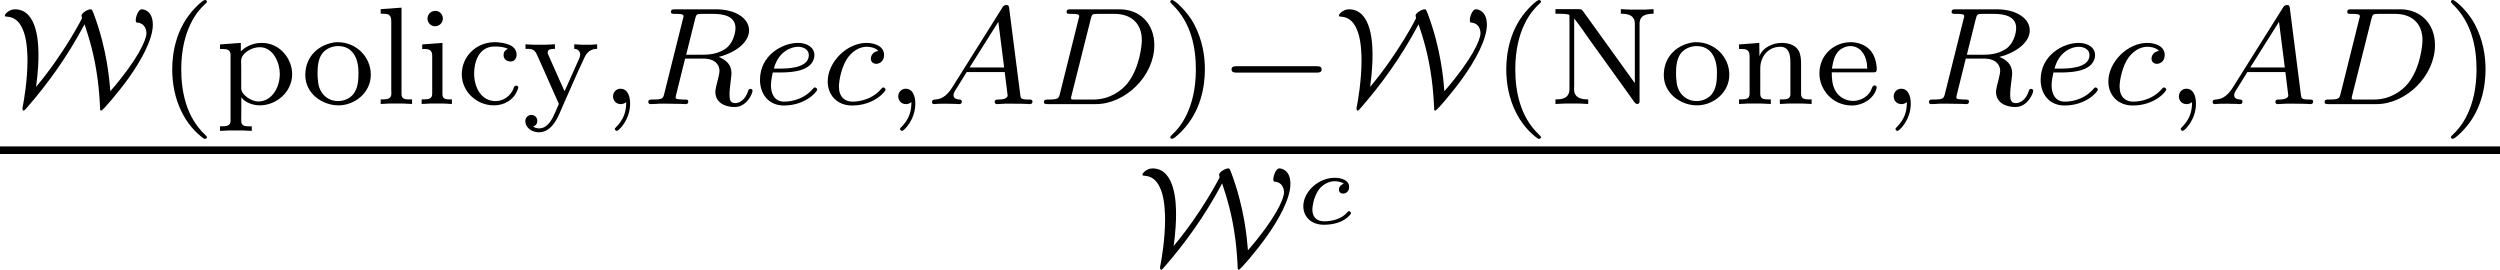
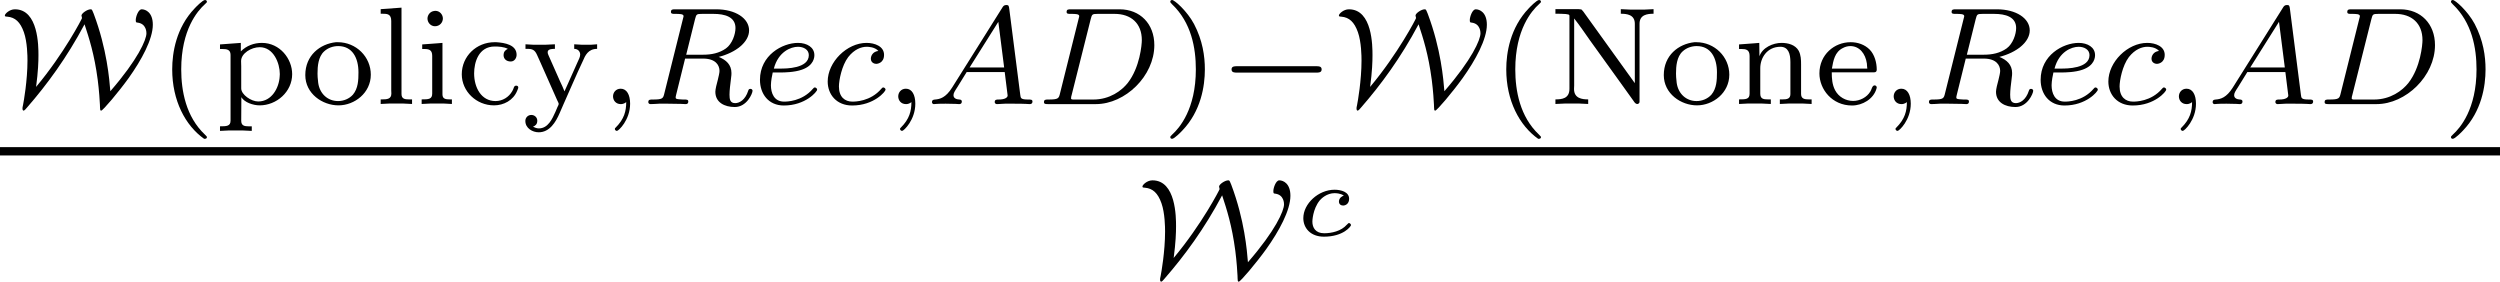
- <svg xmlns="http://www.w3.org/2000/svg" xmlns:xlink="http://www.w3.org/1999/xlink" version="1.1" width="143.549pt" height="15.488pt" viewBox="33.199 480.858 143.549 15.488">
+ <svg xmlns="http://www.w3.org/2000/svg" xmlns:xlink="http://www.w3.org/1999/xlink" version="1.1" width="143.549pt" height="16.173pt" viewBox="36.291 517.026 143.549 16.173">
  <defs>
-     <path id="g19-99" d="M2.774-2.295C2.696-2.277 2.493-2.176 2.493-1.955C2.493-1.805 2.606-1.728 2.732-1.728C2.875-1.728 3.078-1.829 3.078-2.116C3.078-2.505 2.624-2.636 2.242-2.636C1.315-2.636 .448-1.835 .448-1.004C.448-.436 .861 .06 1.632 .06C2.756 .06 3.186-.538 3.186-.604C3.186-.658 3.12-.723 3.072-.723C3.043-.723 3.037-.717 2.947-.628C2.624-.257 2.068-.137 1.644-.137C1.148-.137 .968-.46 .968-.807C.968-.825 .98-1.518 1.393-2.026C1.482-2.128 1.793-2.439 2.248-2.439C2.277-2.439 2.594-2.439 2.774-2.295Z" />
-     <path id="g12-59" d="M1.49-.12C1.49 .399 1.379 .853 .885 1.347C.853 1.371 .837 1.387 .837 1.427C.837 1.49 .901 1.538 .956 1.538C1.052 1.538 1.714 .909 1.714-.024C1.714-.534 1.522-.885 1.172-.885C.893-.885 .733-.662 .733-.446C.733-.223 .885 0 1.18 0C1.371 0 1.49-.112 1.49-.12Z" />
-     <path id="g12-65" d="M1.474-.948C1.108-.367 .781-.287 .494-.263C.414-.255 .319-.247 .319-.112C.319-.088 .335 0 .43 0C.502 0 .55-.024 1.108-.024C1.65-.024 1.833 0 1.873 0S2.032 0 2.032-.151C2.032-.255 1.929-.263 1.889-.263C1.722-.271 1.554-.335 1.554-.51C1.554-.63 1.618-.733 1.769-.964L2.311-1.841H4.495L4.663-.494C4.663-.383 4.519-.263 4.144-.263C4.025-.263 3.921-.263 3.921-.112C3.921-.104 3.929 0 4.057 0C4.136 0 4.439-.016 4.511-.024H5.013C5.731-.024 5.866 0 5.93 0C5.962 0 6.089 0 6.089-.151C6.089-.263 5.986-.263 5.858-.263C5.42-.263 5.412-.335 5.388-.534L4.758-5.46C4.734-5.635 4.726-5.691 4.591-5.691C4.447-5.691 4.4-5.611 4.352-5.531L1.474-.948ZM2.479-2.104L4.129-4.726L4.463-2.104H2.479Z" />
-     <path id="g12-68" d="M1.331-.63C1.259-.327 1.243-.263 .654-.263C.502-.263 .406-.263 .406-.112C.406 0 .51 0 .646 0H3.387C5.069 0 6.743-1.61 6.743-3.387C6.743-4.607 5.93-5.444 4.742-5.444H1.953C1.809-5.444 1.706-5.444 1.706-5.292C1.706-5.181 1.801-5.181 1.937-5.181C2.2-5.181 2.431-5.181 2.431-5.053C2.431-5.021 2.423-5.013 2.399-4.91L1.331-.63ZM3.092-4.886C3.164-5.157 3.172-5.181 3.499-5.181H4.463C5.396-5.181 6.025-4.647 6.025-3.674C6.025-3.411 5.914-2.112 5.22-1.219C4.87-.773 4.184-.263 3.244-.263H2.056C1.985-.279 1.961-.279 1.961-.335C1.961-.399 1.977-.462 1.993-.51L3.092-4.886Z" />
-     <path id="g12-82" d="M3.092-4.886C3.164-5.157 3.172-5.181 3.499-5.181H4.144C4.798-5.181 5.412-5.013 5.412-4.368C5.412-4.017 5.228-3.459 4.862-3.196C4.479-2.925 4.025-2.837 3.563-2.837H2.582L3.092-4.886ZM4.447-2.71C5.428-2.957 6.193-3.555 6.193-4.232C6.193-4.926 5.412-5.444 4.304-5.444H1.953C1.809-5.444 1.706-5.444 1.706-5.292C1.706-5.181 1.809-5.181 1.937-5.181C2.2-5.181 2.431-5.181 2.431-5.053C2.431-5.021 2.423-5.013 2.399-4.91L1.331-.63C1.259-.327 1.243-.263 .654-.263C.502-.263 .406-.263 .406-.112C.406-.08 .43 0 .534 0C.685 0 .869-.016 1.028-.024H1.522C2.264-.024 2.495 0 2.542 0S2.702 0 2.702-.151C2.702-.263 2.598-.263 2.463-.263C2.439-.263 2.295-.263 2.16-.279C1.993-.295 1.977-.319 1.977-.391C1.977-.43 1.993-.478 2-.518L2.519-2.614H3.555C4.272-2.614 4.495-2.232 4.495-1.905C4.495-1.793 4.439-1.57 4.4-1.403C4.336-1.172 4.256-.853 4.256-.709C4.256-.096 4.782 .167 5.372 .167C6.065 .167 6.392-.614 6.392-.765C6.392-.797 6.368-.877 6.265-.877C6.177-.877 6.153-.805 6.145-.773C5.97-.223 5.627-.056 5.396-.056C5.101-.056 5.069-.279 5.069-.542S5.117-1.156 5.149-1.419C5.181-1.658 5.181-1.706 5.181-1.785C5.181-2.264 4.87-2.542 4.447-2.71Z" />
-     <path id="g12-99" d="M3.26-3.053C2.933-3.013 2.829-2.766 2.829-2.606C2.829-2.375 3.037-2.311 3.14-2.311C3.18-2.311 3.587-2.343 3.587-2.829S3.061-3.515 2.582-3.515C1.451-3.515 .351-2.415 .351-1.299C.351-.542 .869 .08 1.753 .08C3.013 .08 3.674-.725 3.674-.829C3.674-.901 3.595-.956 3.547-.956S3.475-.933 3.435-.885C2.805-.143 1.913-.143 1.769-.143C1.339-.143 .996-.406 .996-1.012C.996-1.363 1.156-2.208 1.53-2.702C1.881-3.148 2.279-3.292 2.59-3.292C2.686-3.292 3.053-3.284 3.26-3.053Z" />
-     <path id="g12-101" d="M1.602-1.817C1.777-1.817 2.375-1.825 2.798-1.977C3.491-2.216 3.515-2.694 3.515-2.813C3.515-3.26 3.092-3.515 2.574-3.515C1.674-3.515 .391-2.805 .391-1.395C.391-.582 .885 .08 1.761 .08C3.005 .08 3.674-.717 3.674-.829C3.674-.901 3.595-.956 3.547-.956S3.475-.933 3.435-.885C2.805-.143 1.913-.143 1.777-.143C1.196-.143 1.02-.638 1.02-1.084C1.02-1.323 1.092-1.682 1.124-1.817H1.602ZM1.188-2.04C1.443-3.013 2.168-3.292 2.574-3.292C2.893-3.292 3.196-3.132 3.196-2.813C3.196-2.04 1.889-2.04 1.554-2.04H1.188Z" />
-     <path id="g5-78" d="M.351-5.452V-5.189C.55-5.189 .741-5.189 .94-5.173L1.084-5.149C1.14-5.133 1.156-5.117 1.156-5.053V-.877C1.156-.311 .709-.271 .351-.271V-.008L.877-.032H1.73L2.232-.008V-.271C1.881-.271 1.419-.327 1.419-.869C1.419-.933 1.427-1.004 1.427-1.068V-4.918C1.753-4.511 2.04-4.073 2.343-3.65L4.184-1.092C4.4-.789 4.615-.494 4.83-.191C4.886-.112 4.941-.008 5.053-.008H5.077C5.173-.04 5.181-.096 5.181-.159V-4.615C5.181-5.141 5.643-5.189 5.986-5.189V-5.452L5.483-5.428H4.631L4.105-5.452V-5.189C4.447-5.189 4.91-5.141 4.91-4.615V-1.203L1.945-5.324L1.841-5.436L1.69-5.452H.351Z" />
-     <path id="g5-99" d="M2.925-3.172C2.766-3.108 2.678-2.981 2.678-2.821C2.678-2.598 2.837-2.447 3.092-2.447C3.316-2.447 3.427-2.662 3.427-2.829C3.427-3.411 2.742-3.523 2.256-3.555H2.16C1.124-3.555 .279-2.75 .279-1.714C.279-.733 1.116 .072 2.128 .072C2.686 .072 3.236-.215 3.459-.765C3.475-.821 3.523-.893 3.523-.956C3.523-1.028 3.467-1.06 3.403-1.06C3.252-1.06 3.276-.893 3.18-.749C2.981-.399 2.622-.175 2.216-.175C1.395-.175 .988-.956 .988-1.761C.988-2.399 1.243-3.308 2.168-3.308C2.391-3.308 2.702-3.292 2.925-3.172Z" />
-     <path id="g5-101" d="M.94-1.825H3.371C3.475-1.825 3.523-1.881 3.523-1.977C3.523-2.375 3.403-2.837 3.116-3.132C2.829-3.419 2.431-3.555 2.024-3.555C1.092-3.555 .231-2.845 .231-1.761C.231-.853 .956 .08 2.104 .08C2.702 .08 3.339-.295 3.507-.885C3.515-.909 3.523-.933 3.523-.956C3.523-1.02 3.467-1.076 3.403-1.076C3.252-1.076 3.228-.821 3.156-.725C2.957-.391 2.558-.183 2.168-.183C1.745-.183 1.339-.406 1.132-.797C.964-1.116 .94-1.474 .94-1.825ZM.948-2.04C1.028-2.495 1.108-2.989 1.578-3.22C1.714-3.292 1.857-3.332 2.008-3.332C2.527-3.332 2.877-2.901 2.957-2.327C2.965-2.232 2.965-2.136 2.981-2.04H.948Z" />
-     <path id="g5-105" d="M.359-3.427V-3.164H.486C.741-3.164 .933-3.116 .933-2.774V-.606C.933-.279 .725-.271 .327-.271V-.008L.813-.032H1.618L2.064-.008V-.271H1.953C1.722-.271 1.522-.287 1.522-.558V-3.515L1.227-3.491L.359-3.427ZM1.044-5.348C.805-5.316 .662-5.109 .662-4.91C.662-4.694 .837-4.471 1.092-4.471C1.363-4.471 1.546-4.686 1.546-4.918C1.546-5.133 1.371-5.356 1.116-5.356C1.092-5.356 1.068-5.348 1.044-5.348Z" />
-     <path id="g5-108" d="M.327-5.452V-5.189H.43C.693-5.189 .933-5.181 .933-4.774V-.781C.933-.725 .94-.669 .94-.606C.94-.287 .685-.271 .406-.271H.327V-.008L.805-.032H1.634L2.128-.008V-.271H1.945C1.722-.271 1.522-.295 1.522-.582V-5.539L.327-5.452Z" />
-     <path id="g5-110" d="M.319-3.427V-3.164H.47C.701-3.164 .925-3.132 .925-2.766V-.606C.925-.279 .717-.271 .319-.271V-.008L.805-.032H1.642L2.144-.008V-.271H1.977C1.73-.271 1.538-.295 1.538-.598V-2.064C1.538-2.654 1.929-3.292 2.694-3.292C3.148-3.292 3.268-2.893 3.268-2.415V-.574C3.268-.295 3.053-.271 2.821-.271H2.662V-.008L3.164-.032H4.001L4.487-.008V-.271H4.328C4.097-.271 3.881-.295 3.881-.582V-2.279C3.881-2.542 3.873-2.813 3.746-3.061C3.547-3.411 3.132-3.515 2.758-3.515C2.271-3.515 1.666-3.252 1.49-2.75L1.482-3.515L1.188-3.491L.319-3.427Z" />
-     <path id="g5-111" d="M1.993-3.555C1.076-3.459 .231-2.798 .231-1.666C.231-.598 1.219 .072 2.136 .072C3.061 .072 3.993-.646 3.993-1.69C3.993-2.718 3.148-3.555 2.096-3.555H1.993ZM.94-1.546C.94-1.61 .933-1.682 .933-1.753C.933-2.168 .972-2.718 1.315-3.029C1.53-3.228 1.825-3.332 2.12-3.332C2.933-3.332 3.284-2.654 3.284-1.825C3.284-1.387 3.268-.901 2.965-.542C2.75-.303 2.431-.175 2.112-.175C1.522-.175 1.06-.59 .972-1.219C.956-1.331 .956-1.435 .94-1.546Z" />
-     <path id="g5-112" d="M.271-3.427V-3.164H.399C.646-3.164 .877-3.14 .877-2.829V.948C.877 1.267 .654 1.275 .271 1.275V1.538L.757 1.514H1.594L2.096 1.538V1.275H1.913C1.682 1.275 1.49 1.243 1.49 .956L1.498-.399C1.674-.096 2.176 .072 2.55 .072C3.515 .072 4.415-.701 4.415-1.722C4.415-2.606 3.706-3.515 2.678-3.515C2.224-3.515 1.793-3.355 1.467-3.029V-3.515L.271-3.427ZM3.698-1.594C3.666-.948 3.252-.151 2.463-.151C2.064-.151 1.49-.542 1.49-.901V-2.176C1.49-2.271 1.482-2.367 1.482-2.471C1.482-2.917 2.072-3.268 2.55-3.268C3.347-3.268 3.706-2.351 3.706-1.722C3.706-1.682 3.706-1.634 3.698-1.594Z" />
-     <path id="g5-121" d="M.175-3.435V-3.172H.295C.566-3.172 .709-3.116 .837-2.829L1.02-2.423C1.339-1.698 1.666-.972 1.985-.247L2.056-.096C2.072-.072 2.08-.048 2.08-.016V.008C2.072 .056 2.04 .112 2.016 .159L1.897 .438C1.714 .845 1.474 1.395 .94 1.395C.821 1.395 .709 1.347 .606 1.299C.733 1.243 .853 1.164 .853 .956C.853 .757 .693 .622 .51 .622C.311 .622 .167 .781 .167 .964C.167 1.395 .59 1.618 .933 1.618C1.562 1.618 1.913 1.036 2.136 .518L2.351 .024C2.726-.805 3.076-1.65 3.467-2.471C3.602-2.79 3.77-3.172 4.288-3.172V-3.435L3.961-3.411H3.379L2.973-3.435V-3.172C3.204-3.172 3.316-3.005 3.316-2.845C3.316-2.694 3.22-2.542 3.164-2.407L2.598-1.14C2.534-1.004 2.479-.869 2.415-.733C2.343-.925 2.248-1.116 2.16-1.307L1.506-2.782C1.482-2.845 1.451-2.901 1.451-2.965V-3.005C1.474-3.172 1.722-3.172 1.865-3.172V-3.435L1.355-3.411H.598L.175-3.435Z" />
-     <path id="g14-40" d="M2.654 1.993C2.718 1.993 2.813 1.993 2.813 1.897C2.813 1.865 2.805 1.857 2.702 1.753C1.61 .725 1.339-.757 1.339-1.993C1.339-4.288 2.287-5.364 2.694-5.731C2.805-5.834 2.813-5.842 2.813-5.882S2.782-5.978 2.702-5.978C2.574-5.978 2.176-5.571 2.112-5.499C1.044-4.384 .821-2.949 .821-1.993C.821-.207 1.57 1.227 2.654 1.993Z" />
-     <path id="g14-41" d="M2.463-1.993C2.463-2.75 2.335-3.658 1.841-4.599C1.451-5.332 .725-5.978 .582-5.978C.502-5.978 .478-5.922 .478-5.882C.478-5.85 .478-5.834 .574-5.738C1.69-4.678 1.945-3.22 1.945-1.993C1.945 .295 .996 1.379 .59 1.745C.486 1.849 .478 1.857 .478 1.897S.502 1.993 .582 1.993C.709 1.993 1.108 1.586 1.172 1.514C2.24 .399 2.463-1.036 2.463-1.993Z" />
-     <path id="g10-0" d="M5.571-1.809C5.699-1.809 5.874-1.809 5.874-1.993S5.699-2.176 5.571-2.176H1.004C.877-2.176 .701-2.176 .701-1.993S.877-1.809 1.004-1.809H5.571Z" />
-     <path id="g10-87" d="M6.336-.741C6.28-1.411 6.145-3.156 5.38-5.189C5.3-5.388 5.292-5.396 5.276-5.412C5.26-5.444 5.22-5.444 5.204-5.444C5.013-5.444 4.678-5.212 4.678-5.085C4.678-5.045 4.71-4.981 4.71-4.941C4.71-4.91 3.69-2.925 2.072-.988C2.192-1.889 2.208-2.447 2.208-2.805C2.208-3.316 2.208-5.444 .853-5.444C.542-5.444 .279-5.181 .279-5.093C.279-5.029 .311-5.029 .422-5.021C.869-4.981 1.164-4.718 1.371-4.129C1.57-3.563 1.578-2.75 1.578-2.503C1.578-1.363 1.363-.143 1.323 .048C1.291 .191 1.291 .207 1.291 .247C1.291 .311 1.307 .375 1.355 .375S1.506 .255 1.57 .175C2.694-1.116 3.834-2.662 4.854-4.583C5.117-3.786 5.42-2.853 5.611-1.395C5.691-.781 5.731-.135 5.738 .04C5.738 .088 5.746 .303 5.754 .327C5.762 .343 5.77 .375 5.81 .375C5.906 .375 6.822-.709 7.388-1.498C8.122-2.527 8.775-3.722 8.775-4.559C8.775-5.268 8.361-5.444 8.137-5.444C7.938-5.444 7.795-5.005 7.795-4.83C7.795-4.686 7.819-4.686 7.914-4.678C8.408-4.607 8.408-4.121 8.408-4.065C8.408-3.698 7.922-2.566 6.336-.741Z" />
+     <path id="g14-99" d="M2.774-2.295C2.696-2.277 2.493-2.176 2.493-1.955C2.493-1.805 2.606-1.728 2.732-1.728C2.875-1.728 3.078-1.829 3.078-2.116C3.078-2.505 2.624-2.636 2.242-2.636C1.315-2.636 .448-1.835 .448-1.004C.448-.436 .861 .06 1.632 .06C2.756 .06 3.186-.538 3.186-.604C3.186-.658 3.12-.723 3.072-.723C3.043-.723 3.037-.717 2.947-.628C2.624-.257 2.068-.137 1.644-.137C1.148-.137 .968-.46 .968-.807C.968-.825 .98-1.518 1.393-2.026C1.482-2.128 1.793-2.439 2.248-2.439C2.277-2.439 2.594-2.439 2.774-2.295Z" />
+     <path id="g15-59" d="M1.49-.12C1.49 .399 1.379 .853 .885 1.347C.853 1.371 .837 1.387 .837 1.427C.837 1.49 .901 1.538 .956 1.538C1.052 1.538 1.714 .909 1.714-.024C1.714-.534 1.522-.885 1.172-.885C.893-.885 .733-.662 .733-.446C.733-.223 .885 0 1.18 0C1.371 0 1.49-.112 1.49-.12Z" />
+     <path id="g15-65" d="M1.474-.948C1.108-.367 .781-.287 .494-.263C.414-.255 .319-.247 .319-.112C.319-.088 .335 0 .43 0C.502 0 .55-.024 1.108-.024C1.65-.024 1.833 0 1.873 0S2.032 0 2.032-.151C2.032-.255 1.929-.263 1.889-.263C1.722-.271 1.554-.335 1.554-.51C1.554-.63 1.618-.733 1.769-.964L2.311-1.841H4.495L4.663-.494C4.663-.383 4.519-.263 4.144-.263C4.025-.263 3.921-.263 3.921-.112C3.921-.104 3.929 0 4.057 0C4.136 0 4.439-.016 4.511-.024H5.013C5.731-.024 5.866 0 5.93 0C5.962 0 6.089 0 6.089-.151C6.089-.263 5.986-.263 5.858-.263C5.42-.263 5.412-.335 5.388-.534L4.758-5.46C4.734-5.635 4.726-5.691 4.591-5.691C4.447-5.691 4.4-5.611 4.352-5.531L1.474-.948ZM2.479-2.104L4.129-4.726L4.463-2.104H2.479Z" />
+     <path id="g15-68" d="M1.331-.63C1.259-.327 1.243-.263 .654-.263C.502-.263 .406-.263 .406-.112C.406 0 .51 0 .646 0H3.387C5.069 0 6.743-1.61 6.743-3.387C6.743-4.607 5.93-5.444 4.742-5.444H1.953C1.809-5.444 1.706-5.444 1.706-5.292C1.706-5.181 1.801-5.181 1.937-5.181C2.2-5.181 2.431-5.181 2.431-5.053C2.431-5.021 2.423-5.013 2.399-4.91L1.331-.63ZM3.092-4.886C3.164-5.157 3.172-5.181 3.499-5.181H4.463C5.396-5.181 6.025-4.647 6.025-3.674C6.025-3.411 5.914-2.112 5.22-1.219C4.87-.773 4.184-.263 3.244-.263H2.056C1.985-.279 1.961-.279 1.961-.335C1.961-.399 1.977-.462 1.993-.51L3.092-4.886Z" />
+     <path id="g15-82" d="M3.092-4.886C3.164-5.157 3.172-5.181 3.499-5.181H4.144C4.798-5.181 5.412-5.013 5.412-4.368C5.412-4.017 5.228-3.459 4.862-3.196C4.479-2.925 4.025-2.837 3.563-2.837H2.582L3.092-4.886ZM4.447-2.71C5.428-2.957 6.193-3.555 6.193-4.232C6.193-4.926 5.412-5.444 4.304-5.444H1.953C1.809-5.444 1.706-5.444 1.706-5.292C1.706-5.181 1.809-5.181 1.937-5.181C2.2-5.181 2.431-5.181 2.431-5.053C2.431-5.021 2.423-5.013 2.399-4.91L1.331-.63C1.259-.327 1.243-.263 .654-.263C.502-.263 .406-.263 .406-.112C.406-.08 .43 0 .534 0C.685 0 .869-.016 1.028-.024H1.522C2.264-.024 2.495 0 2.542 0S2.702 0 2.702-.151C2.702-.263 2.598-.263 2.463-.263C2.439-.263 2.295-.263 2.16-.279C1.993-.295 1.977-.319 1.977-.391C1.977-.43 1.993-.478 2-.518L2.519-2.614H3.555C4.272-2.614 4.495-2.232 4.495-1.905C4.495-1.793 4.439-1.57 4.4-1.403C4.336-1.172 4.256-.853 4.256-.709C4.256-.096 4.782 .167 5.372 .167C6.065 .167 6.392-.614 6.392-.765C6.392-.797 6.368-.877 6.265-.877C6.177-.877 6.153-.805 6.145-.773C5.97-.223 5.627-.056 5.396-.056C5.101-.056 5.069-.279 5.069-.542S5.117-1.156 5.149-1.419C5.181-1.658 5.181-1.706 5.181-1.785C5.181-2.264 4.87-2.542 4.447-2.71Z" />
+     <path id="g15-99" d="M3.26-3.053C2.933-3.013 2.829-2.766 2.829-2.606C2.829-2.375 3.037-2.311 3.14-2.311C3.18-2.311 3.587-2.343 3.587-2.829S3.061-3.515 2.582-3.515C1.451-3.515 .351-2.415 .351-1.299C.351-.542 .869 .08 1.753 .08C3.013 .08 3.674-.725 3.674-.829C3.674-.901 3.595-.956 3.547-.956S3.475-.933 3.435-.885C2.805-.143 1.913-.143 1.769-.143C1.339-.143 .996-.406 .996-1.012C.996-1.363 1.156-2.208 1.53-2.702C1.881-3.148 2.279-3.292 2.59-3.292C2.686-3.292 3.053-3.284 3.26-3.053Z" />
+     <path id="g15-101" d="M1.602-1.817C1.777-1.817 2.375-1.825 2.798-1.977C3.491-2.216 3.515-2.694 3.515-2.813C3.515-3.26 3.092-3.515 2.574-3.515C1.674-3.515 .391-2.805 .391-1.395C.391-.582 .885 .08 1.761 .08C3.005 .08 3.674-.717 3.674-.829C3.674-.901 3.595-.956 3.547-.956S3.475-.933 3.435-.885C2.805-.143 1.913-.143 1.777-.143C1.196-.143 1.02-.638 1.02-1.084C1.02-1.323 1.092-1.682 1.124-1.817H1.602ZM1.188-2.04C1.443-3.013 2.168-3.292 2.574-3.292C2.893-3.292 3.196-3.132 3.196-2.813C3.196-2.04 1.889-2.04 1.554-2.04H1.188Z" />
+     <path id="g17-40" d="M2.654 1.993C2.718 1.993 2.813 1.993 2.813 1.897C2.813 1.865 2.805 1.857 2.702 1.753C1.61 .725 1.339-.757 1.339-1.993C1.339-4.288 2.287-5.364 2.694-5.731C2.805-5.834 2.813-5.842 2.813-5.882S2.782-5.978 2.702-5.978C2.574-5.978 2.176-5.571 2.112-5.499C1.044-4.384 .821-2.949 .821-1.993C.821-.207 1.57 1.227 2.654 1.993Z" />
+     <path id="g17-41" d="M2.463-1.993C2.463-2.75 2.335-3.658 1.841-4.599C1.451-5.332 .725-5.978 .582-5.978C.502-5.978 .478-5.922 .478-5.882C.478-5.85 .478-5.834 .574-5.738C1.69-4.678 1.945-3.22 1.945-1.993C1.945 .295 .996 1.379 .59 1.745C.486 1.849 .478 1.857 .478 1.897S.502 1.993 .582 1.993C.709 1.993 1.108 1.586 1.172 1.514C2.24 .399 2.463-1.036 2.463-1.993Z" />
+     <path id="g7-78" d="M.351-5.452V-5.189C.55-5.189 .741-5.189 .94-5.173L1.084-5.149C1.14-5.133 1.156-5.117 1.156-5.053V-.877C1.156-.311 .709-.271 .351-.271V-.008L.877-.032H1.73L2.232-.008V-.271C1.881-.271 1.419-.327 1.419-.869C1.419-.933 1.427-1.004 1.427-1.068V-4.918C1.753-4.511 2.04-4.073 2.343-3.65L4.184-1.092C4.4-.789 4.615-.494 4.83-.191C4.886-.112 4.941-.008 5.053-.008H5.077C5.173-.04 5.181-.096 5.181-.159V-4.615C5.181-5.141 5.643-5.189 5.986-5.189V-5.452L5.483-5.428H4.631L4.105-5.452V-5.189C4.447-5.189 4.91-5.141 4.91-4.615V-1.203L1.945-5.324L1.841-5.436L1.69-5.452H.351Z" />
+     <path id="g7-99" d="M2.925-3.172C2.766-3.108 2.678-2.981 2.678-2.821C2.678-2.598 2.837-2.447 3.092-2.447C3.316-2.447 3.427-2.662 3.427-2.829C3.427-3.411 2.742-3.523 2.256-3.555H2.16C1.124-3.555 .279-2.75 .279-1.714C.279-.733 1.116 .072 2.128 .072C2.686 .072 3.236-.215 3.459-.765C3.475-.821 3.523-.893 3.523-.956C3.523-1.028 3.467-1.06 3.403-1.06C3.252-1.06 3.276-.893 3.18-.749C2.981-.399 2.622-.175 2.216-.175C1.395-.175 .988-.956 .988-1.761C.988-2.399 1.243-3.308 2.168-3.308C2.391-3.308 2.702-3.292 2.925-3.172Z" />
+     <path id="g7-101" d="M.94-1.825H3.371C3.475-1.825 3.523-1.881 3.523-1.977C3.523-2.375 3.403-2.837 3.116-3.132C2.829-3.419 2.431-3.555 2.024-3.555C1.092-3.555 .231-2.845 .231-1.761C.231-.853 .956 .08 2.104 .08C2.702 .08 3.339-.295 3.507-.885C3.515-.909 3.523-.933 3.523-.956C3.523-1.02 3.467-1.076 3.403-1.076C3.252-1.076 3.228-.821 3.156-.725C2.957-.391 2.558-.183 2.168-.183C1.745-.183 1.339-.406 1.132-.797C.964-1.116 .94-1.474 .94-1.825ZM.948-2.04C1.028-2.495 1.108-2.989 1.578-3.22C1.714-3.292 1.857-3.332 2.008-3.332C2.527-3.332 2.877-2.901 2.957-2.327C2.965-2.232 2.965-2.136 2.981-2.04H.948Z" />
+     <path id="g7-105" d="M.359-3.427V-3.164H.486C.741-3.164 .933-3.116 .933-2.774V-.606C.933-.279 .725-.271 .327-.271V-.008L.813-.032H1.618L2.064-.008V-.271H1.953C1.722-.271 1.522-.287 1.522-.558V-3.515L1.227-3.491L.359-3.427ZM1.044-5.348C.805-5.316 .662-5.109 .662-4.91C.662-4.694 .837-4.471 1.092-4.471C1.363-4.471 1.546-4.686 1.546-4.918C1.546-5.133 1.371-5.356 1.116-5.356C1.092-5.356 1.068-5.348 1.044-5.348Z" />
+     <path id="g7-108" d="M.327-5.452V-5.189H.43C.693-5.189 .933-5.181 .933-4.774V-.781C.933-.725 .94-.669 .94-.606C.94-.287 .685-.271 .406-.271H.327V-.008L.805-.032H1.634L2.128-.008V-.271H1.945C1.722-.271 1.522-.295 1.522-.582V-5.539L.327-5.452Z" />
+     <path id="g7-110" d="M.319-3.427V-3.164H.47C.701-3.164 .925-3.132 .925-2.766V-.606C.925-.279 .717-.271 .319-.271V-.008L.805-.032H1.642L2.144-.008V-.271H1.977C1.73-.271 1.538-.295 1.538-.598V-2.064C1.538-2.654 1.929-3.292 2.694-3.292C3.148-3.292 3.268-2.893 3.268-2.415V-.574C3.268-.295 3.053-.271 2.821-.271H2.662V-.008L3.164-.032H4.001L4.487-.008V-.271H4.328C4.097-.271 3.881-.295 3.881-.582V-2.279C3.881-2.542 3.873-2.813 3.746-3.061C3.547-3.411 3.132-3.515 2.758-3.515C2.271-3.515 1.666-3.252 1.49-2.75L1.482-3.515L1.188-3.491L.319-3.427Z" />
+     <path id="g7-111" d="M1.993-3.555C1.076-3.459 .231-2.798 .231-1.666C.231-.598 1.219 .072 2.136 .072C3.061 .072 3.993-.646 3.993-1.69C3.993-2.718 3.148-3.555 2.096-3.555H1.993ZM.94-1.546C.94-1.61 .933-1.682 .933-1.753C.933-2.168 .972-2.718 1.315-3.029C1.53-3.228 1.825-3.332 2.12-3.332C2.933-3.332 3.284-2.654 3.284-1.825C3.284-1.387 3.268-.901 2.965-.542C2.75-.303 2.431-.175 2.112-.175C1.522-.175 1.06-.59 .972-1.219C.956-1.331 .956-1.435 .94-1.546Z" />
+     <path id="g7-112" d="M.271-3.427V-3.164H.399C.646-3.164 .877-3.14 .877-2.829V.948C.877 1.267 .654 1.275 .271 1.275V1.538L.757 1.514H1.594L2.096 1.538V1.275H1.913C1.682 1.275 1.49 1.243 1.49 .956L1.498-.399C1.674-.096 2.176 .072 2.55 .072C3.515 .072 4.415-.701 4.415-1.722C4.415-2.606 3.706-3.515 2.678-3.515C2.224-3.515 1.793-3.355 1.467-3.029V-3.515L.271-3.427ZM3.698-1.594C3.666-.948 3.252-.151 2.463-.151C2.064-.151 1.49-.542 1.49-.901V-2.176C1.49-2.271 1.482-2.367 1.482-2.471C1.482-2.917 2.072-3.268 2.55-3.268C3.347-3.268 3.706-2.351 3.706-1.722C3.706-1.682 3.706-1.634 3.698-1.594Z" />
+     <path id="g7-121" d="M.175-3.435V-3.172H.295C.566-3.172 .709-3.116 .837-2.829L1.02-2.423C1.339-1.698 1.666-.972 1.985-.247L2.056-.096C2.072-.072 2.08-.048 2.08-.016V.008C2.072 .056 2.04 .112 2.016 .159L1.897 .438C1.714 .845 1.474 1.395 .94 1.395C.821 1.395 .709 1.347 .606 1.299C.733 1.243 .853 1.164 .853 .956C.853 .757 .693 .622 .51 .622C.311 .622 .167 .781 .167 .964C.167 1.395 .59 1.618 .933 1.618C1.562 1.618 1.913 1.036 2.136 .518L2.351 .024C2.726-.805 3.076-1.65 3.467-2.471C3.602-2.79 3.77-3.172 4.288-3.172V-3.435L3.961-3.411H3.379L2.973-3.435V-3.172C3.204-3.172 3.316-3.005 3.316-2.845C3.316-2.694 3.22-2.542 3.164-2.407L2.598-1.14C2.534-1.004 2.479-.869 2.415-.733C2.343-.925 2.248-1.116 2.16-1.307L1.506-2.782C1.482-2.845 1.451-2.901 1.451-2.965V-3.005C1.474-3.172 1.722-3.172 1.865-3.172V-3.435L1.355-3.411H.598L.175-3.435Z" />
+     <path id="g12-0" d="M5.571-1.809C5.699-1.809 5.874-1.809 5.874-1.993S5.699-2.176 5.571-2.176H1.004C.877-2.176 .701-2.176 .701-1.993S.877-1.809 1.004-1.809H5.571Z" />
+     <path id="g12-87" d="M6.336-.741C6.28-1.411 6.145-3.156 5.38-5.189C5.3-5.388 5.292-5.396 5.276-5.412C5.26-5.444 5.22-5.444 5.204-5.444C5.013-5.444 4.678-5.212 4.678-5.085C4.678-5.045 4.71-4.981 4.71-4.941C4.71-4.91 3.69-2.925 2.072-.988C2.192-1.889 2.208-2.447 2.208-2.805C2.208-3.316 2.208-5.444 .853-5.444C.542-5.444 .279-5.181 .279-5.093C.279-5.029 .311-5.029 .422-5.021C.869-4.981 1.164-4.718 1.371-4.129C1.57-3.563 1.578-2.75 1.578-2.503C1.578-1.363 1.363-.143 1.323 .048C1.291 .191 1.291 .207 1.291 .247C1.291 .311 1.307 .375 1.355 .375S1.506 .255 1.57 .175C2.694-1.116 3.834-2.662 4.854-4.583C5.117-3.786 5.42-2.853 5.611-1.395C5.691-.781 5.731-.135 5.738 .04C5.738 .088 5.746 .303 5.754 .327C5.762 .343 5.77 .375 5.81 .375C5.906 .375 6.822-.709 7.388-1.498C8.122-2.527 8.775-3.722 8.775-4.559C8.775-5.268 8.361-5.444 8.137-5.444C7.938-5.444 7.795-5.005 7.795-4.83C7.795-4.686 7.819-4.686 7.914-4.678C8.408-4.607 8.408-4.121 8.408-4.065C8.408-3.698 7.922-2.566 6.336-.741Z" />
  </defs>
  <g id="page1">
-     <use x="33.199" y="486.836" xlink:href="#g10-87" />
-     <use x="42.267" y="486.836" xlink:href="#g14-40" />
-     <use x="45.56" y="486.836" xlink:href="#g5-112" />
-     <use x="50.498" y="486.836" xlink:href="#g5-111" />
-     <use x="54.732" y="486.836" xlink:href="#g5-108" />
-     <use x="57.083" y="486.836" xlink:href="#g5-105" />
-     <use x="59.435" y="486.836" xlink:href="#g5-99" />
-     <use x="63.198" y="486.836" xlink:href="#g5-121" />
-     <use x="67.666" y="486.836" xlink:href="#g12-59" />
-     <use x="70.018" y="486.836" xlink:href="#g12-82" />
-     <use x="76.446" y="486.836" xlink:href="#g12-101" />
-     <use x="80.374" y="486.836" xlink:href="#g12-99" />
-     <use x="84.042" y="486.836" xlink:href="#g12-59" />
-     <use x="86.394" y="486.836" xlink:href="#g12-65" />
-     <use x="92.737" y="486.836" xlink:href="#g12-68" />
-     <use x="99.92" y="486.836" xlink:href="#g14-41" />
-     <use x="103.213" y="486.836" xlink:href="#g10-0" />
-     <use x="109.8" y="486.836" xlink:href="#g10-87" />
-     <use x="118.867" y="486.836" xlink:href="#g14-40" />
-     <use x="122.161" y="486.836" xlink:href="#g5-78" />
-     <use x="128.502" y="486.836" xlink:href="#g5-111" />
-     <use x="132.735" y="486.836" xlink:href="#g5-110" />
-     <use x="137.438" y="486.836" xlink:href="#g5-101" />
-     <use x="141.201" y="486.836" xlink:href="#g12-59" />
-     <use x="143.554" y="486.836" xlink:href="#g12-82" />
-     <use x="149.981" y="486.836" xlink:href="#g12-101" />
-     <use x="153.909" y="486.836" xlink:href="#g12-99" />
-     <use x="157.577" y="486.836" xlink:href="#g12-59" />
-     <use x="159.929" y="486.836" xlink:href="#g12-65" />
-     <use x="166.272" y="486.836" xlink:href="#g12-68" />
-     <use x="173.455" y="486.836" xlink:href="#g14-41" />
-     <rect x="33.199" y="489.265" height=".436" width="143.549" />
-     <use x="98.519" y="495.972" xlink:href="#g10-87" />
-     <use x="107.587" y="493.703" xlink:href="#g19-99" />
+     <use x="36.291" y="523.004" xlink:href="#g12-87" />
+     <use x="45.358" y="523.004" xlink:href="#g17-40" />
+     <use x="48.652" y="523.004" xlink:href="#g7-112" />
+     <use x="53.59" y="523.004" xlink:href="#g7-111" />
+     <use x="57.823" y="523.004" xlink:href="#g7-108" />
+     <use x="60.175" y="523.004" xlink:href="#g7-105" />
+     <use x="62.527" y="523.004" xlink:href="#g7-99" />
+     <use x="66.289" y="523.004" xlink:href="#g7-121" />
+     <use x="70.758" y="523.004" xlink:href="#g15-59" />
+     <use x="73.11" y="523.004" xlink:href="#g15-82" />
+     <use x="79.537" y="523.004" xlink:href="#g15-101" />
+     <use x="83.466" y="523.004" xlink:href="#g15-99" />
+     <use x="87.134" y="523.004" xlink:href="#g15-59" />
+     <use x="89.486" y="523.004" xlink:href="#g15-65" />
+     <use x="95.829" y="523.004" xlink:href="#g15-68" />
+     <use x="103.011" y="523.004" xlink:href="#g17-41" />
+     <use x="106.305" y="523.004" xlink:href="#g12-0" />
+     <use x="112.891" y="523.004" xlink:href="#g12-87" />
+     <use x="121.959" y="523.004" xlink:href="#g17-40" />
+     <use x="125.252" y="523.004" xlink:href="#g7-78" />
+     <use x="131.594" y="523.004" xlink:href="#g7-111" />
+     <use x="135.827" y="523.004" xlink:href="#g7-110" />
+     <use x="140.53" y="523.004" xlink:href="#g7-101" />
+     <use x="144.293" y="523.004" xlink:href="#g15-59" />
+     <use x="146.645" y="523.004" xlink:href="#g15-82" />
+     <use x="153.073" y="523.004" xlink:href="#g15-101" />
+     <use x="157.001" y="523.004" xlink:href="#g15-99" />
+     <use x="160.669" y="523.004" xlink:href="#g15-59" />
+     <use x="163.021" y="523.004" xlink:href="#g15-65" />
+     <use x="169.364" y="523.004" xlink:href="#g15-68" />
+     <use x="176.547" y="523.004" xlink:href="#g17-41" />
+     <rect x="36.291" y="525.474" height=".478" width="143.549" />
+     <use x="101.611" y="532.825" xlink:href="#g12-87" />
+     <use x="110.679" y="530.556" xlink:href="#g14-99" />
  </g>
</svg>
